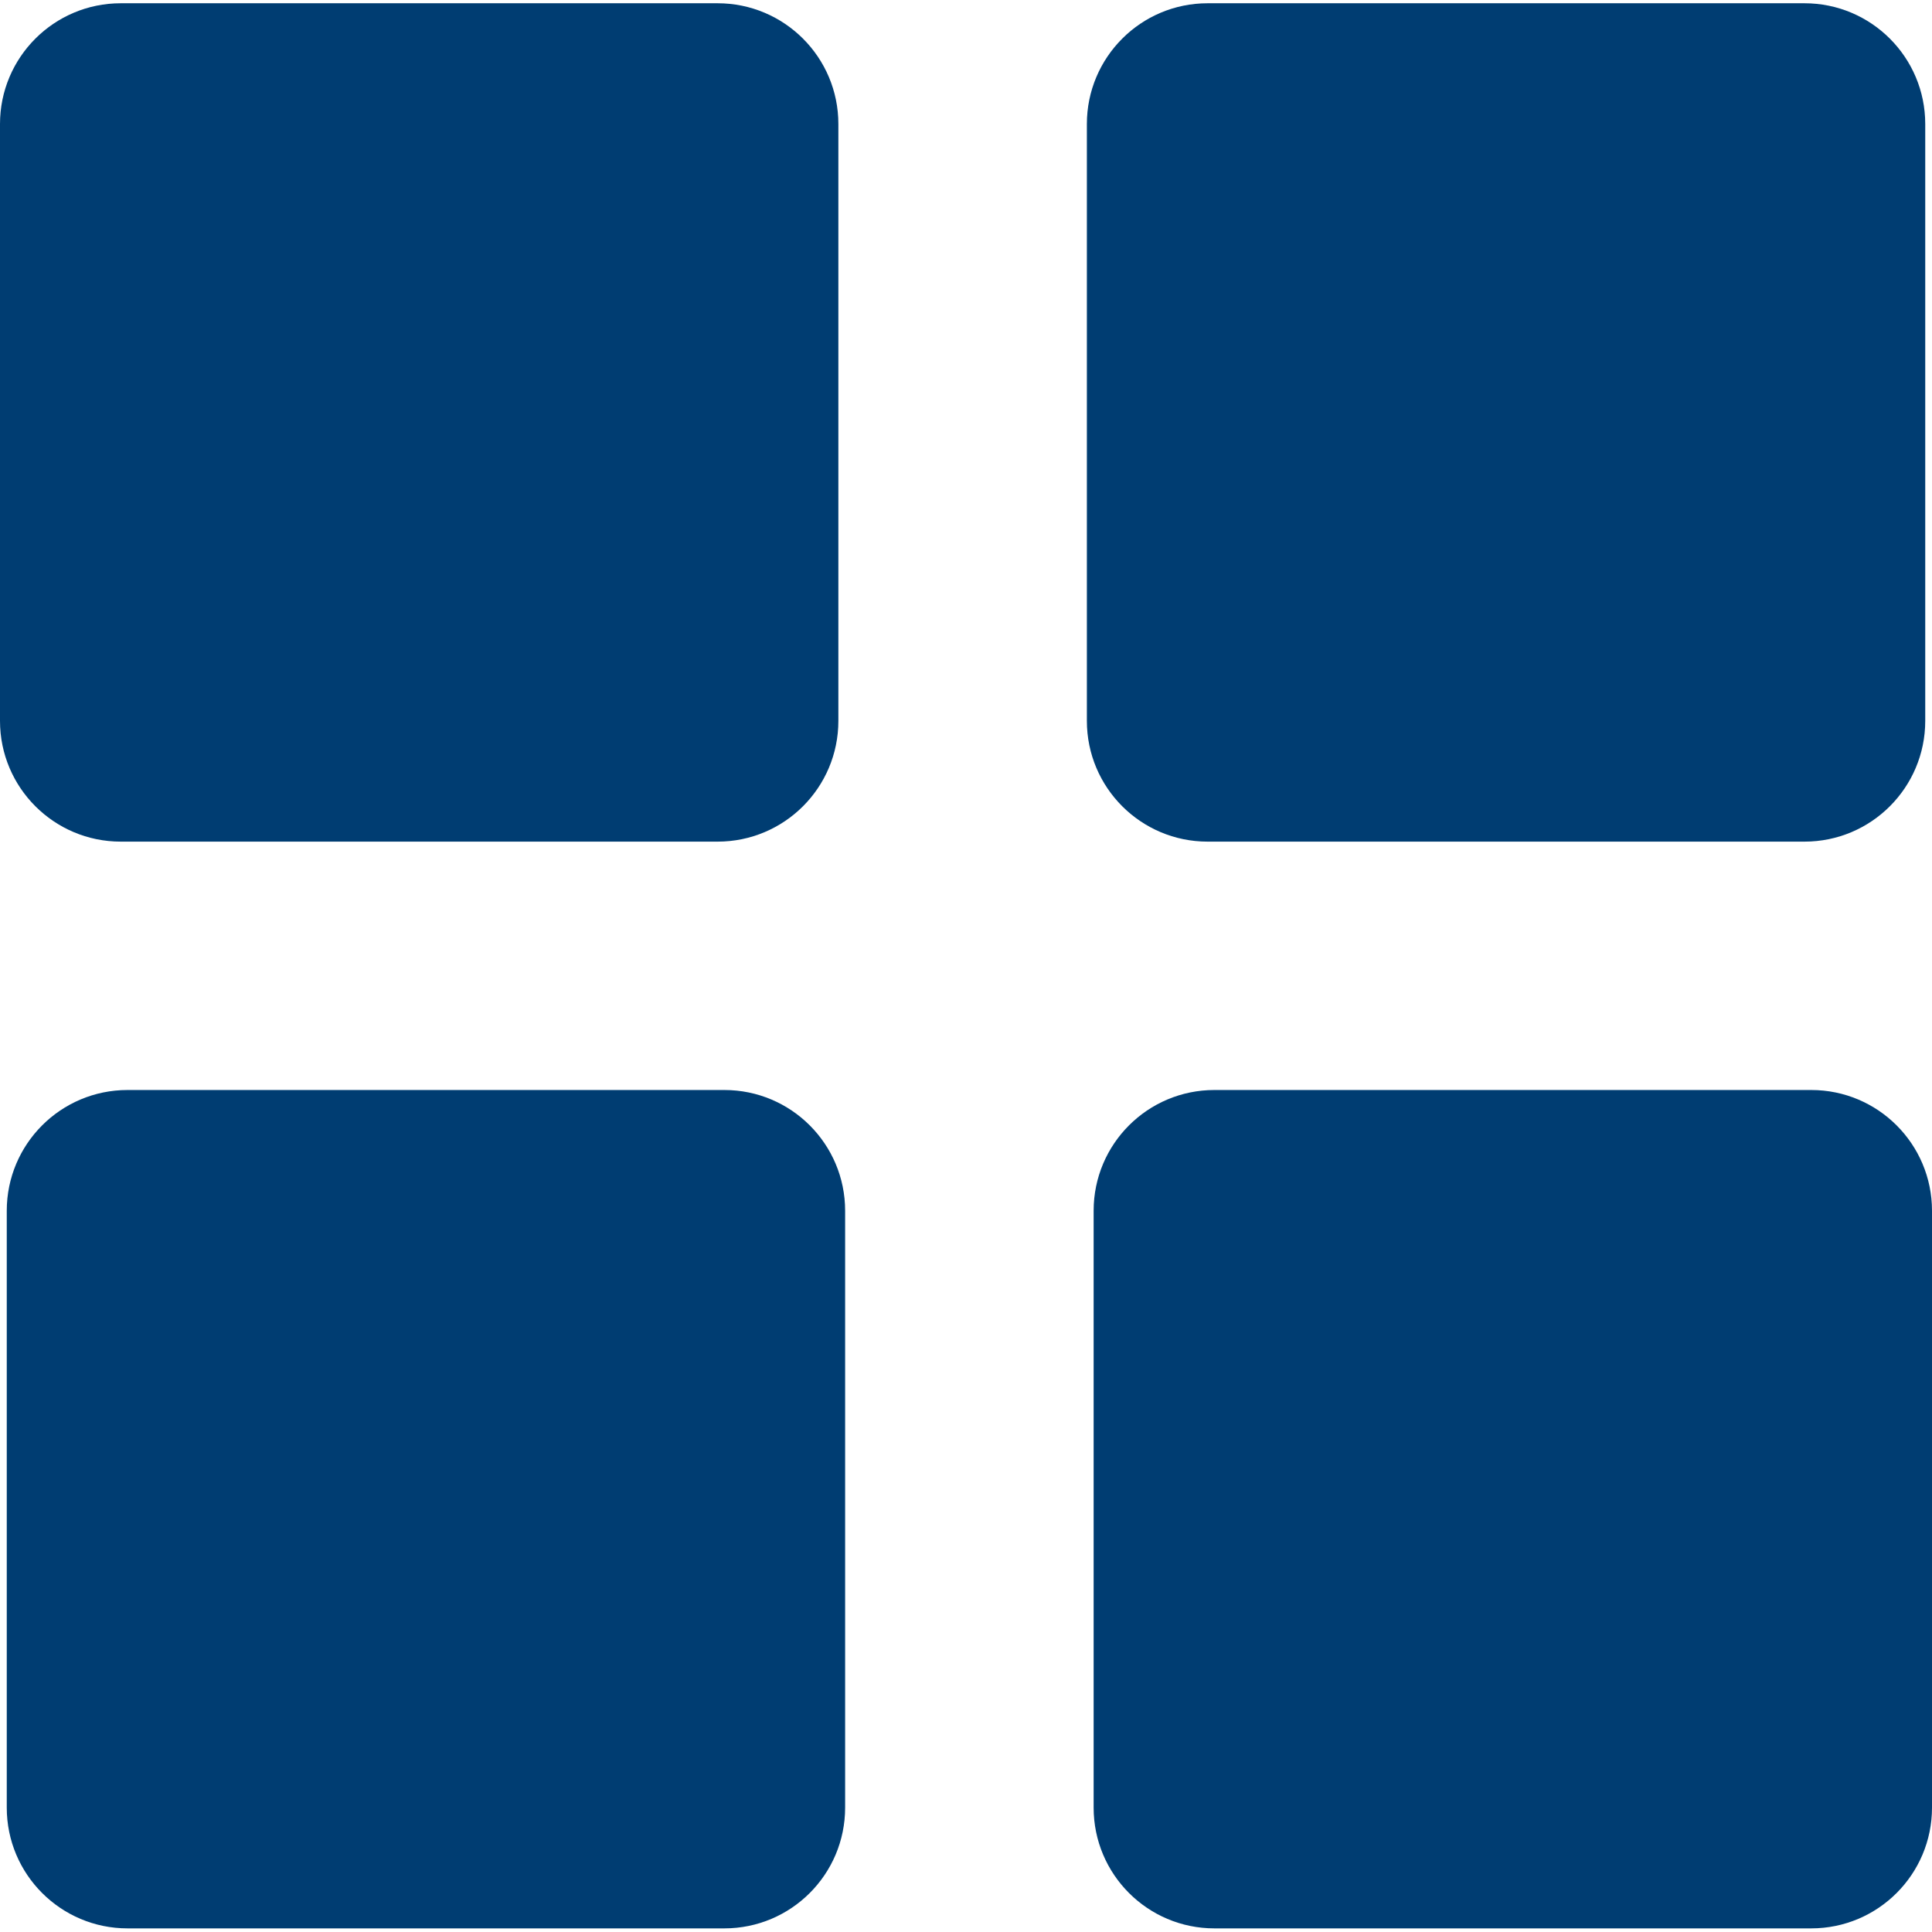
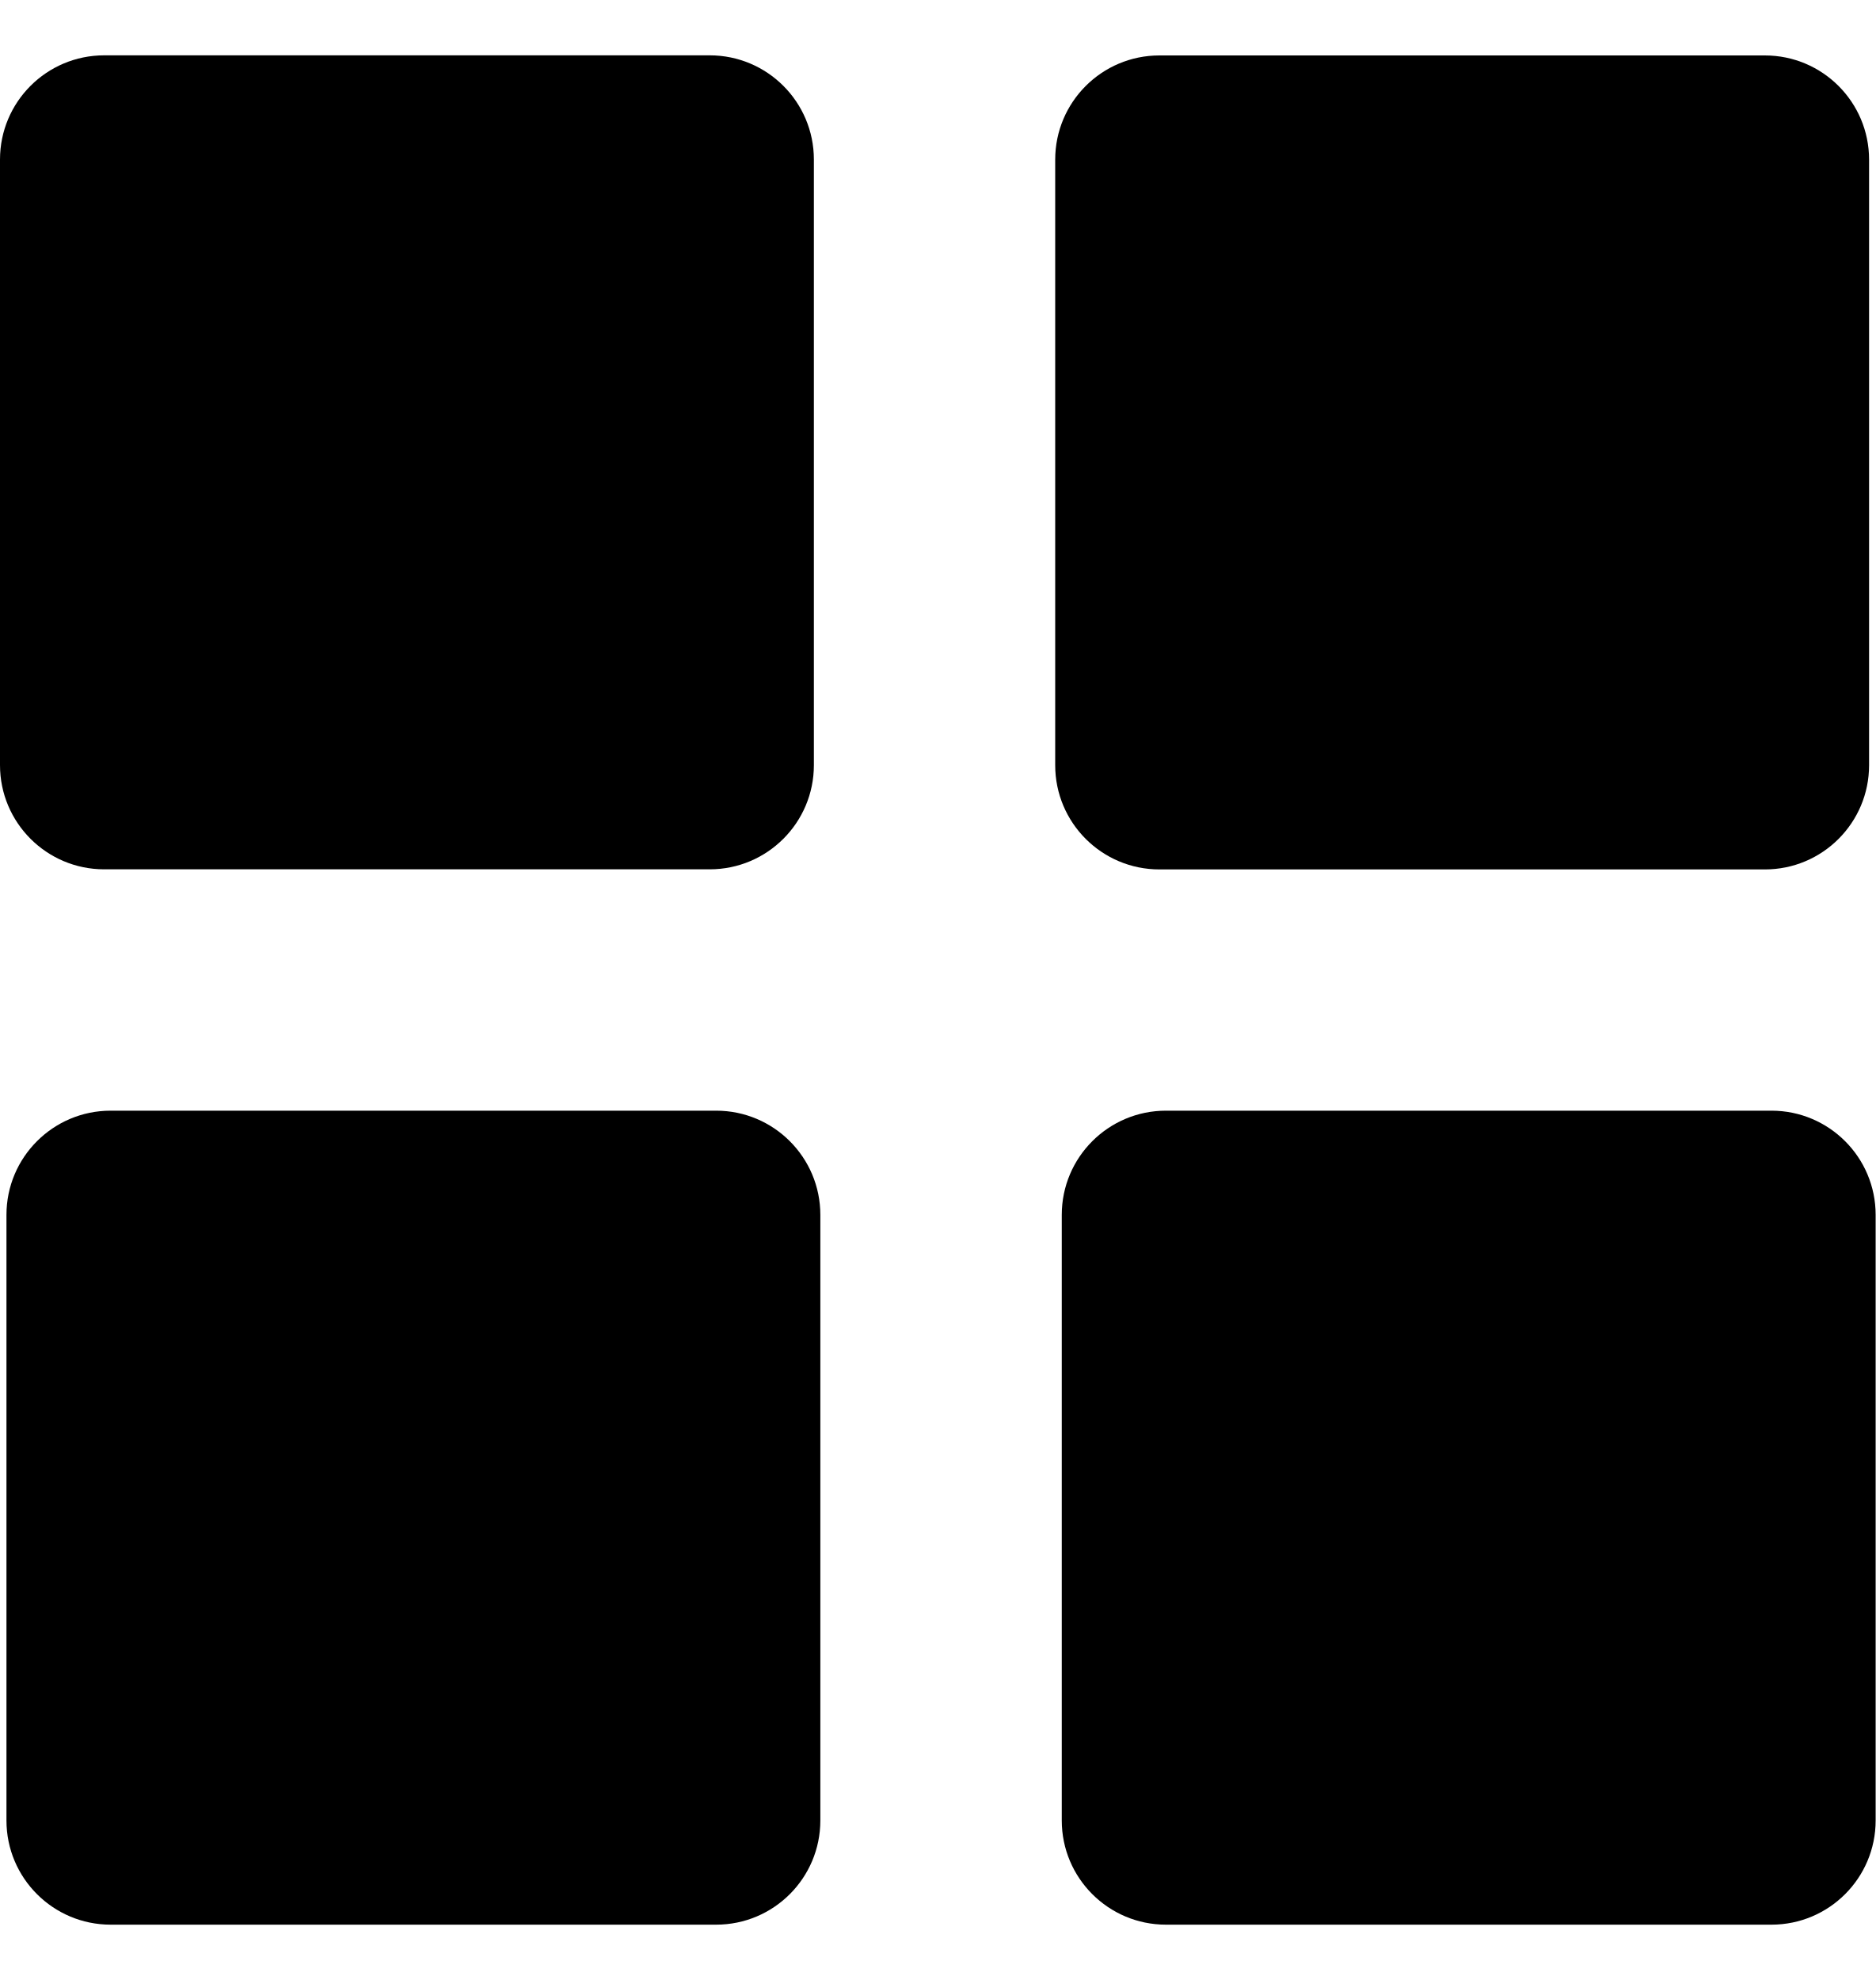
- <svg xmlns="http://www.w3.org/2000/svg" width="16" height="16" viewBox="0 0 16 16" fill="none">
-   <rect y="0.027" width="6.943" height="6.943" rx="1" fill="#003D72" />
-   <rect x="9.001" y="0.027" width="6.943" height="6.943" rx="1" fill="#003D72" />
-   <rect x="9.057" y="9.027" width="6.943" height="6.943" rx="1" fill="#003D72" />
-   <rect x="0.056" y="9.027" width="6.943" height="6.943" rx="1" fill="#003D72" />
+ <svg xmlns="http://www.w3.org/2000/svg" width="18" height="19" viewBox="0 0 18 19" fill="none">
+   <rect y="0.531" width="7.811" height="7.811" rx="1" fill="black" />
+   <rect x="10.127" y="0.532" width="7.811" height="7.811" rx="1" fill="black" />
+   <rect x="10.19" y="10.658" width="7.811" height="7.811" rx="1" fill="black" />
+   <rect x="0.062" y="10.658" width="7.811" height="7.811" rx="1" fill="black" />
</svg>
